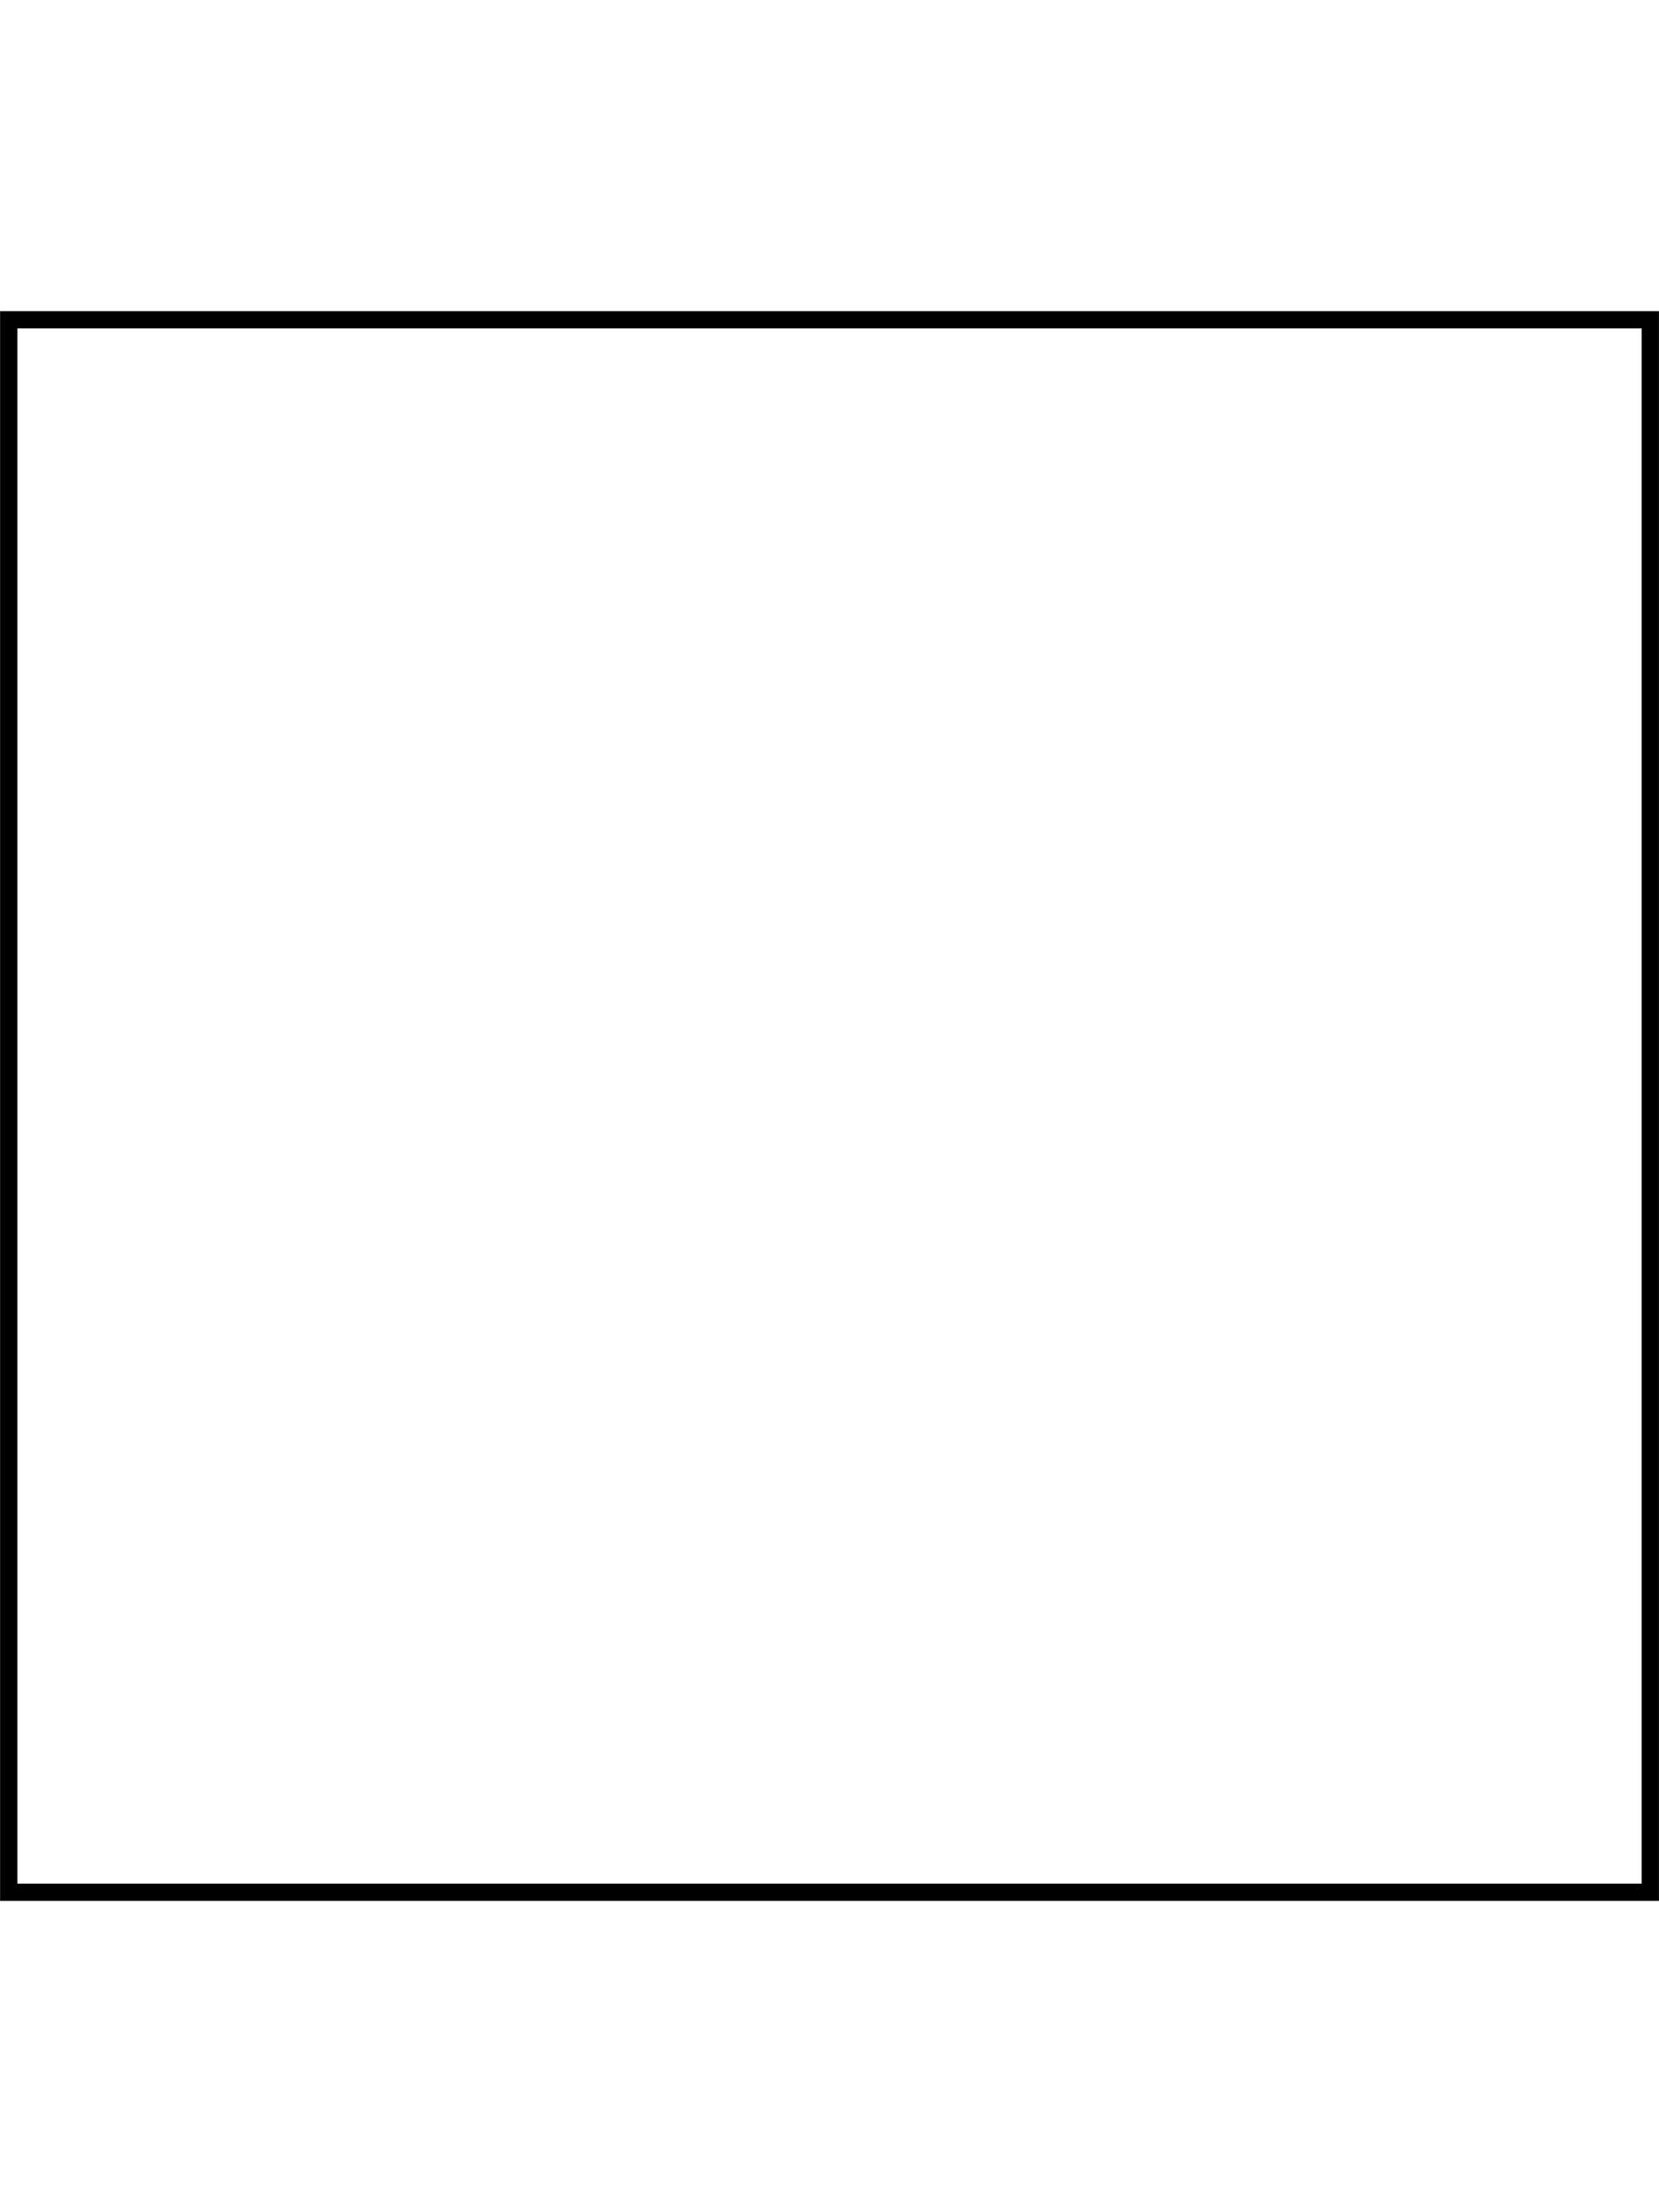
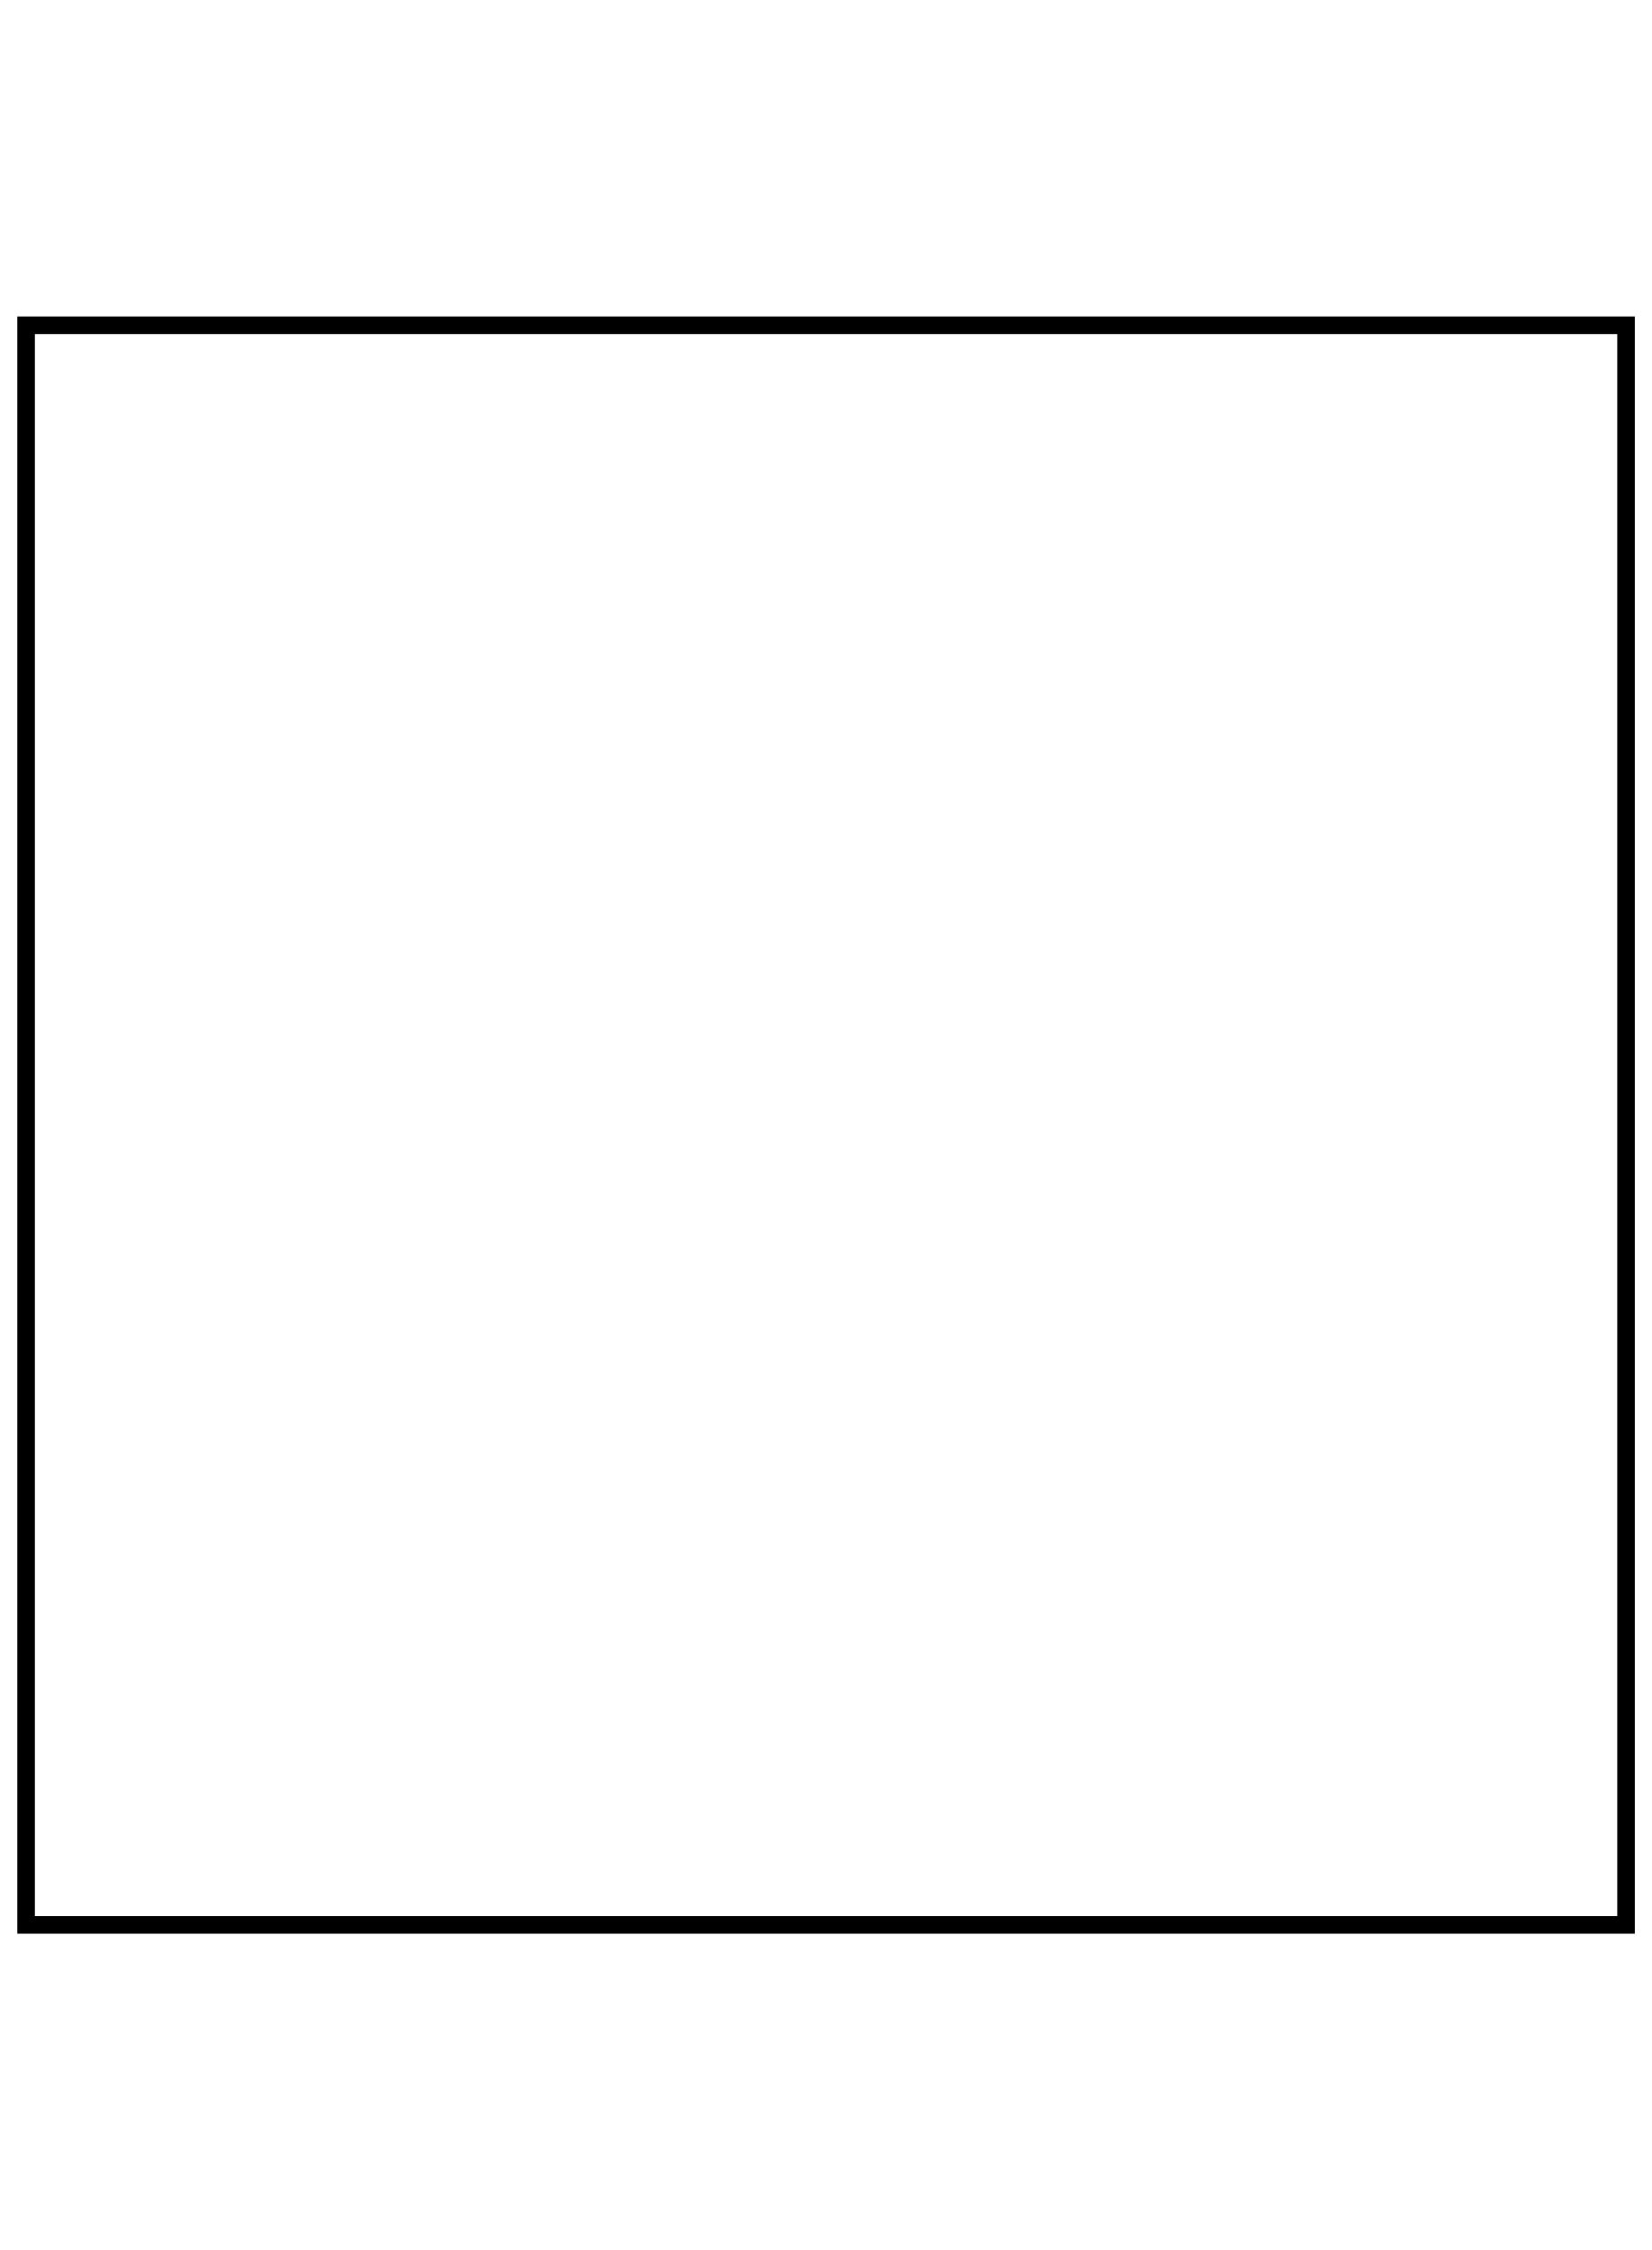
- <svg xmlns="http://www.w3.org/2000/svg" width="96" height="128" viewBox="0 0 96 128" fill="none">
-   <path fill-rule="evenodd" clip-rule="evenodd" d="M0.005 18.005H0.505H95.497H95.997V18.505V109.497V109.997H95.497H0.505H0.005V109.497V18.505V18.005ZM1.005 19.005V108.997H94.997V19.005H1.005Z" fill="black" />
+ <svg xmlns="http://www.w3.org/2000/svg" width="94" height="128" viewBox="0 0 94 128" fill="none">
+   <path fill-rule="evenodd" clip-rule="evenodd" d="M0.985 18.005H1.485H92.526H93.026V18.505V109.505V110.005H92.526H1.485H0.985V109.505V18.505V18.005ZM1.985 19.005V109.005H92.026V19.005H1.985Z" fill="black" />
</svg>
